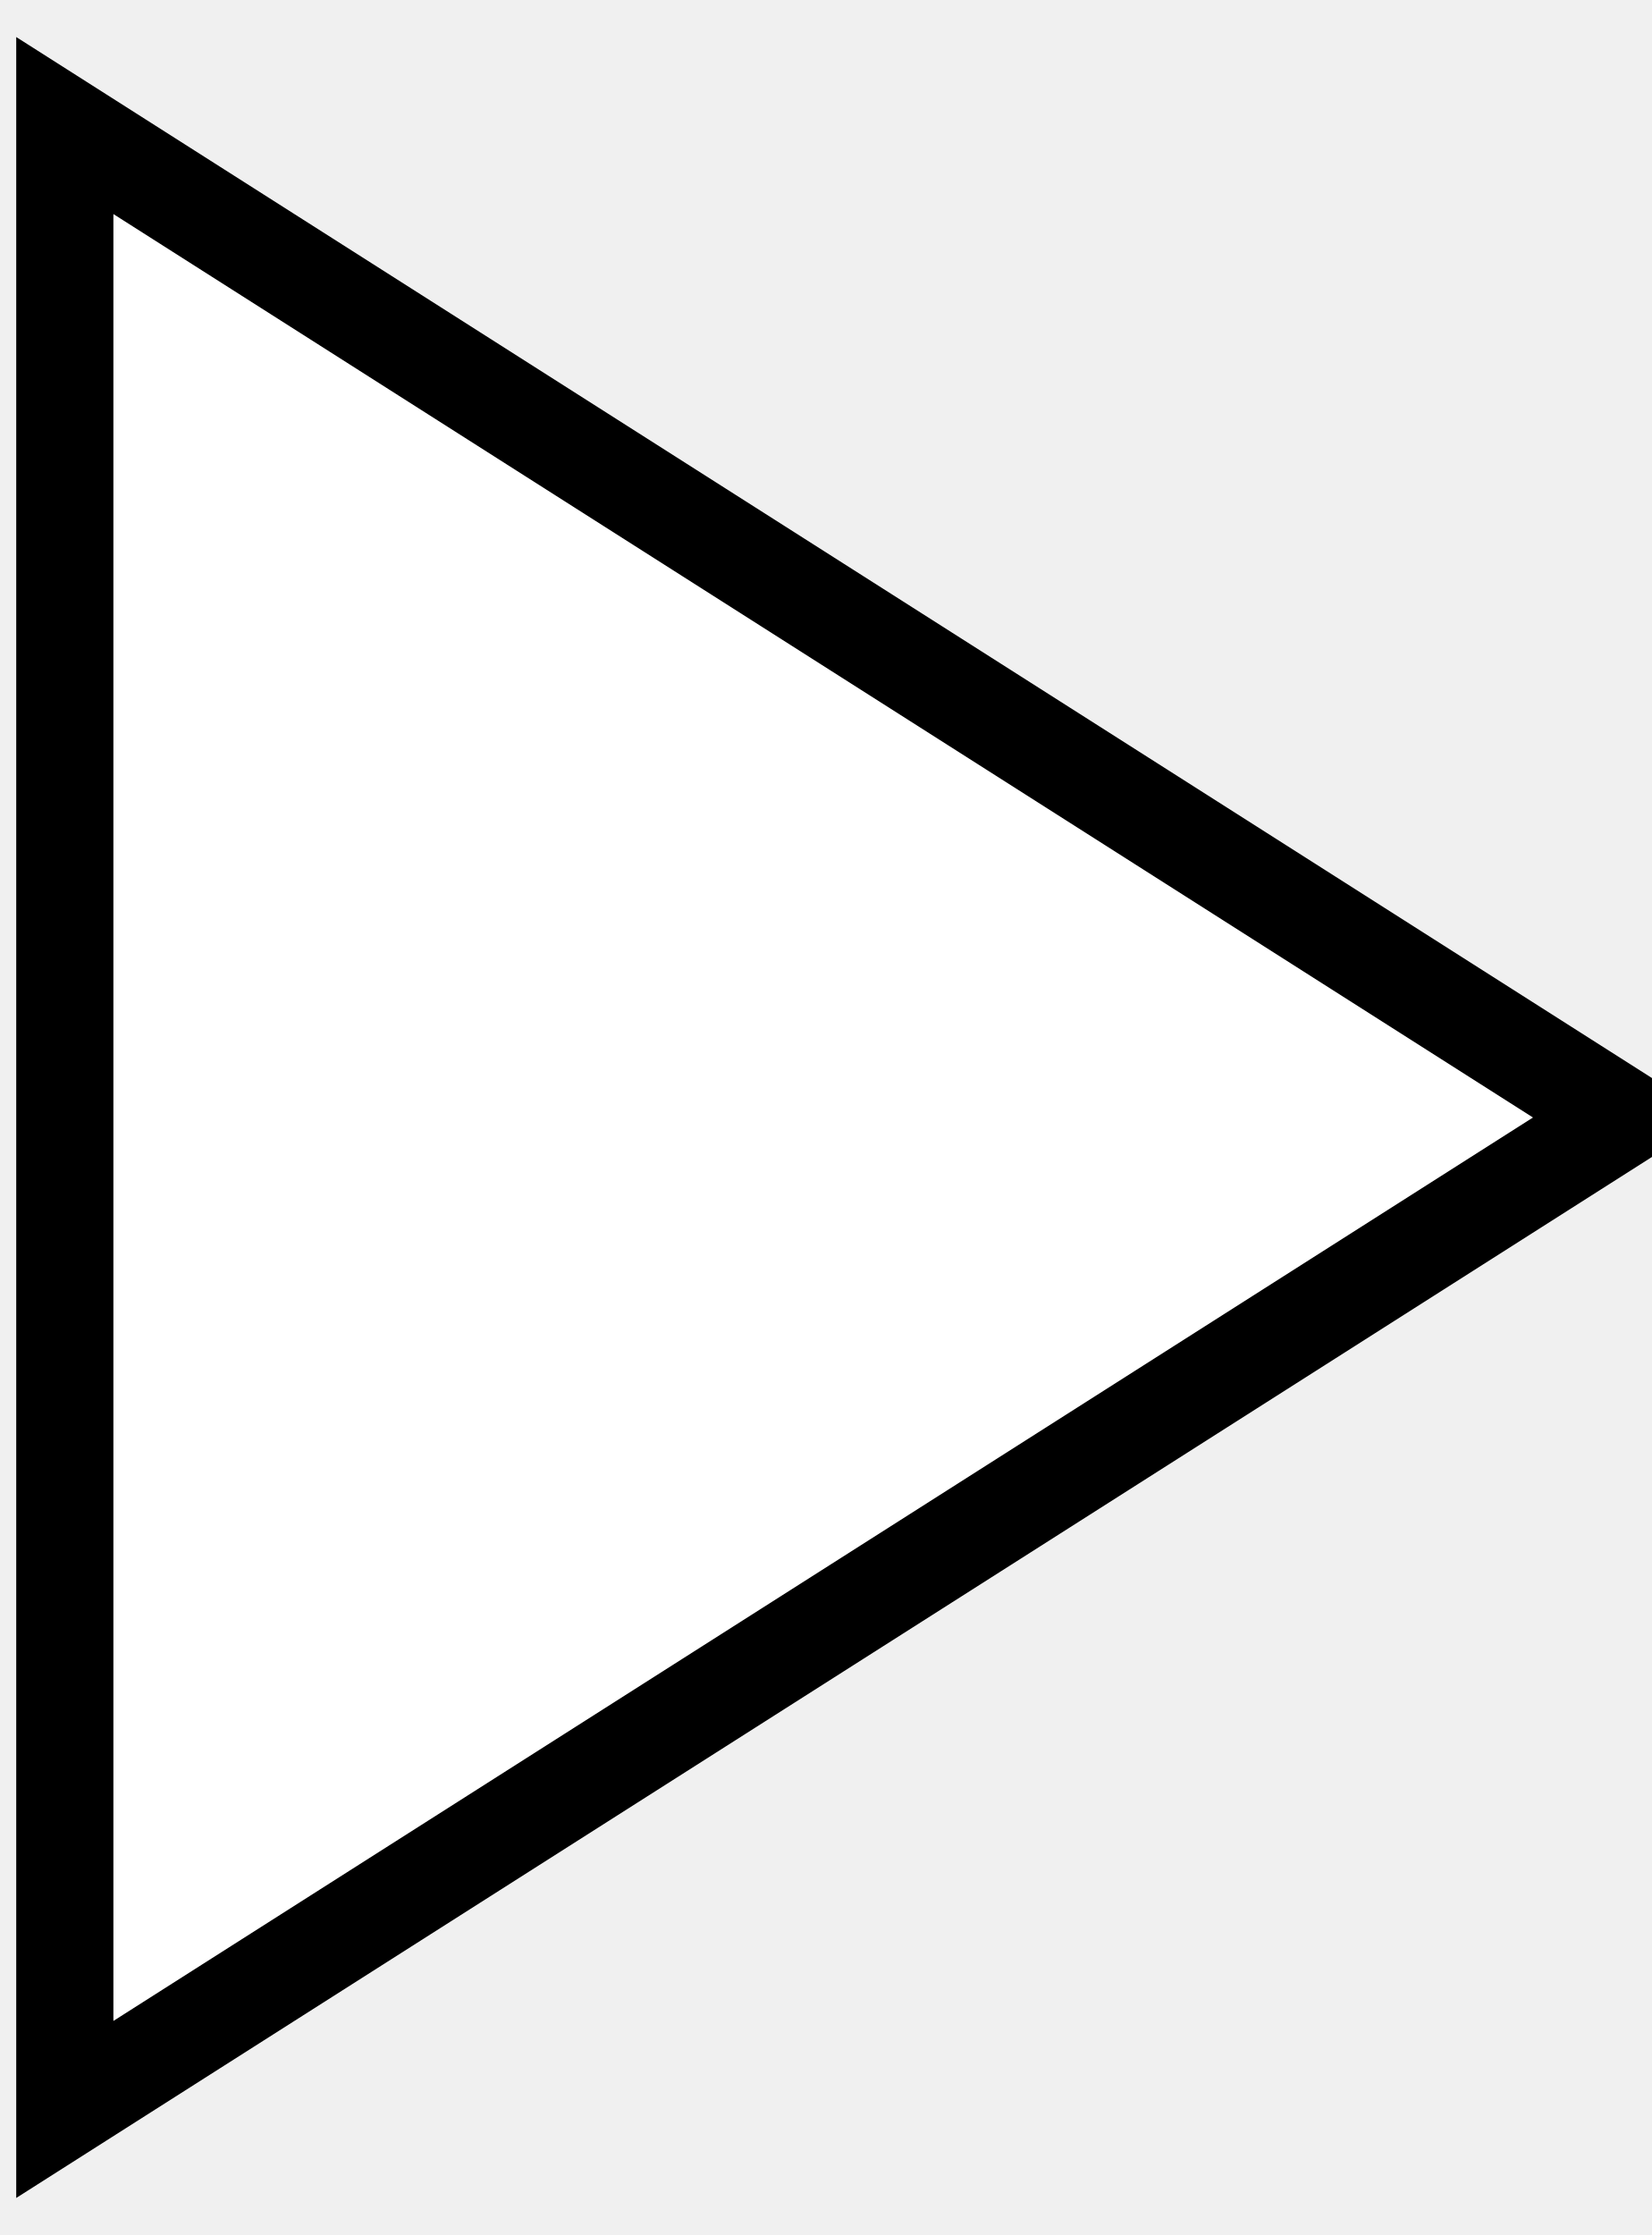
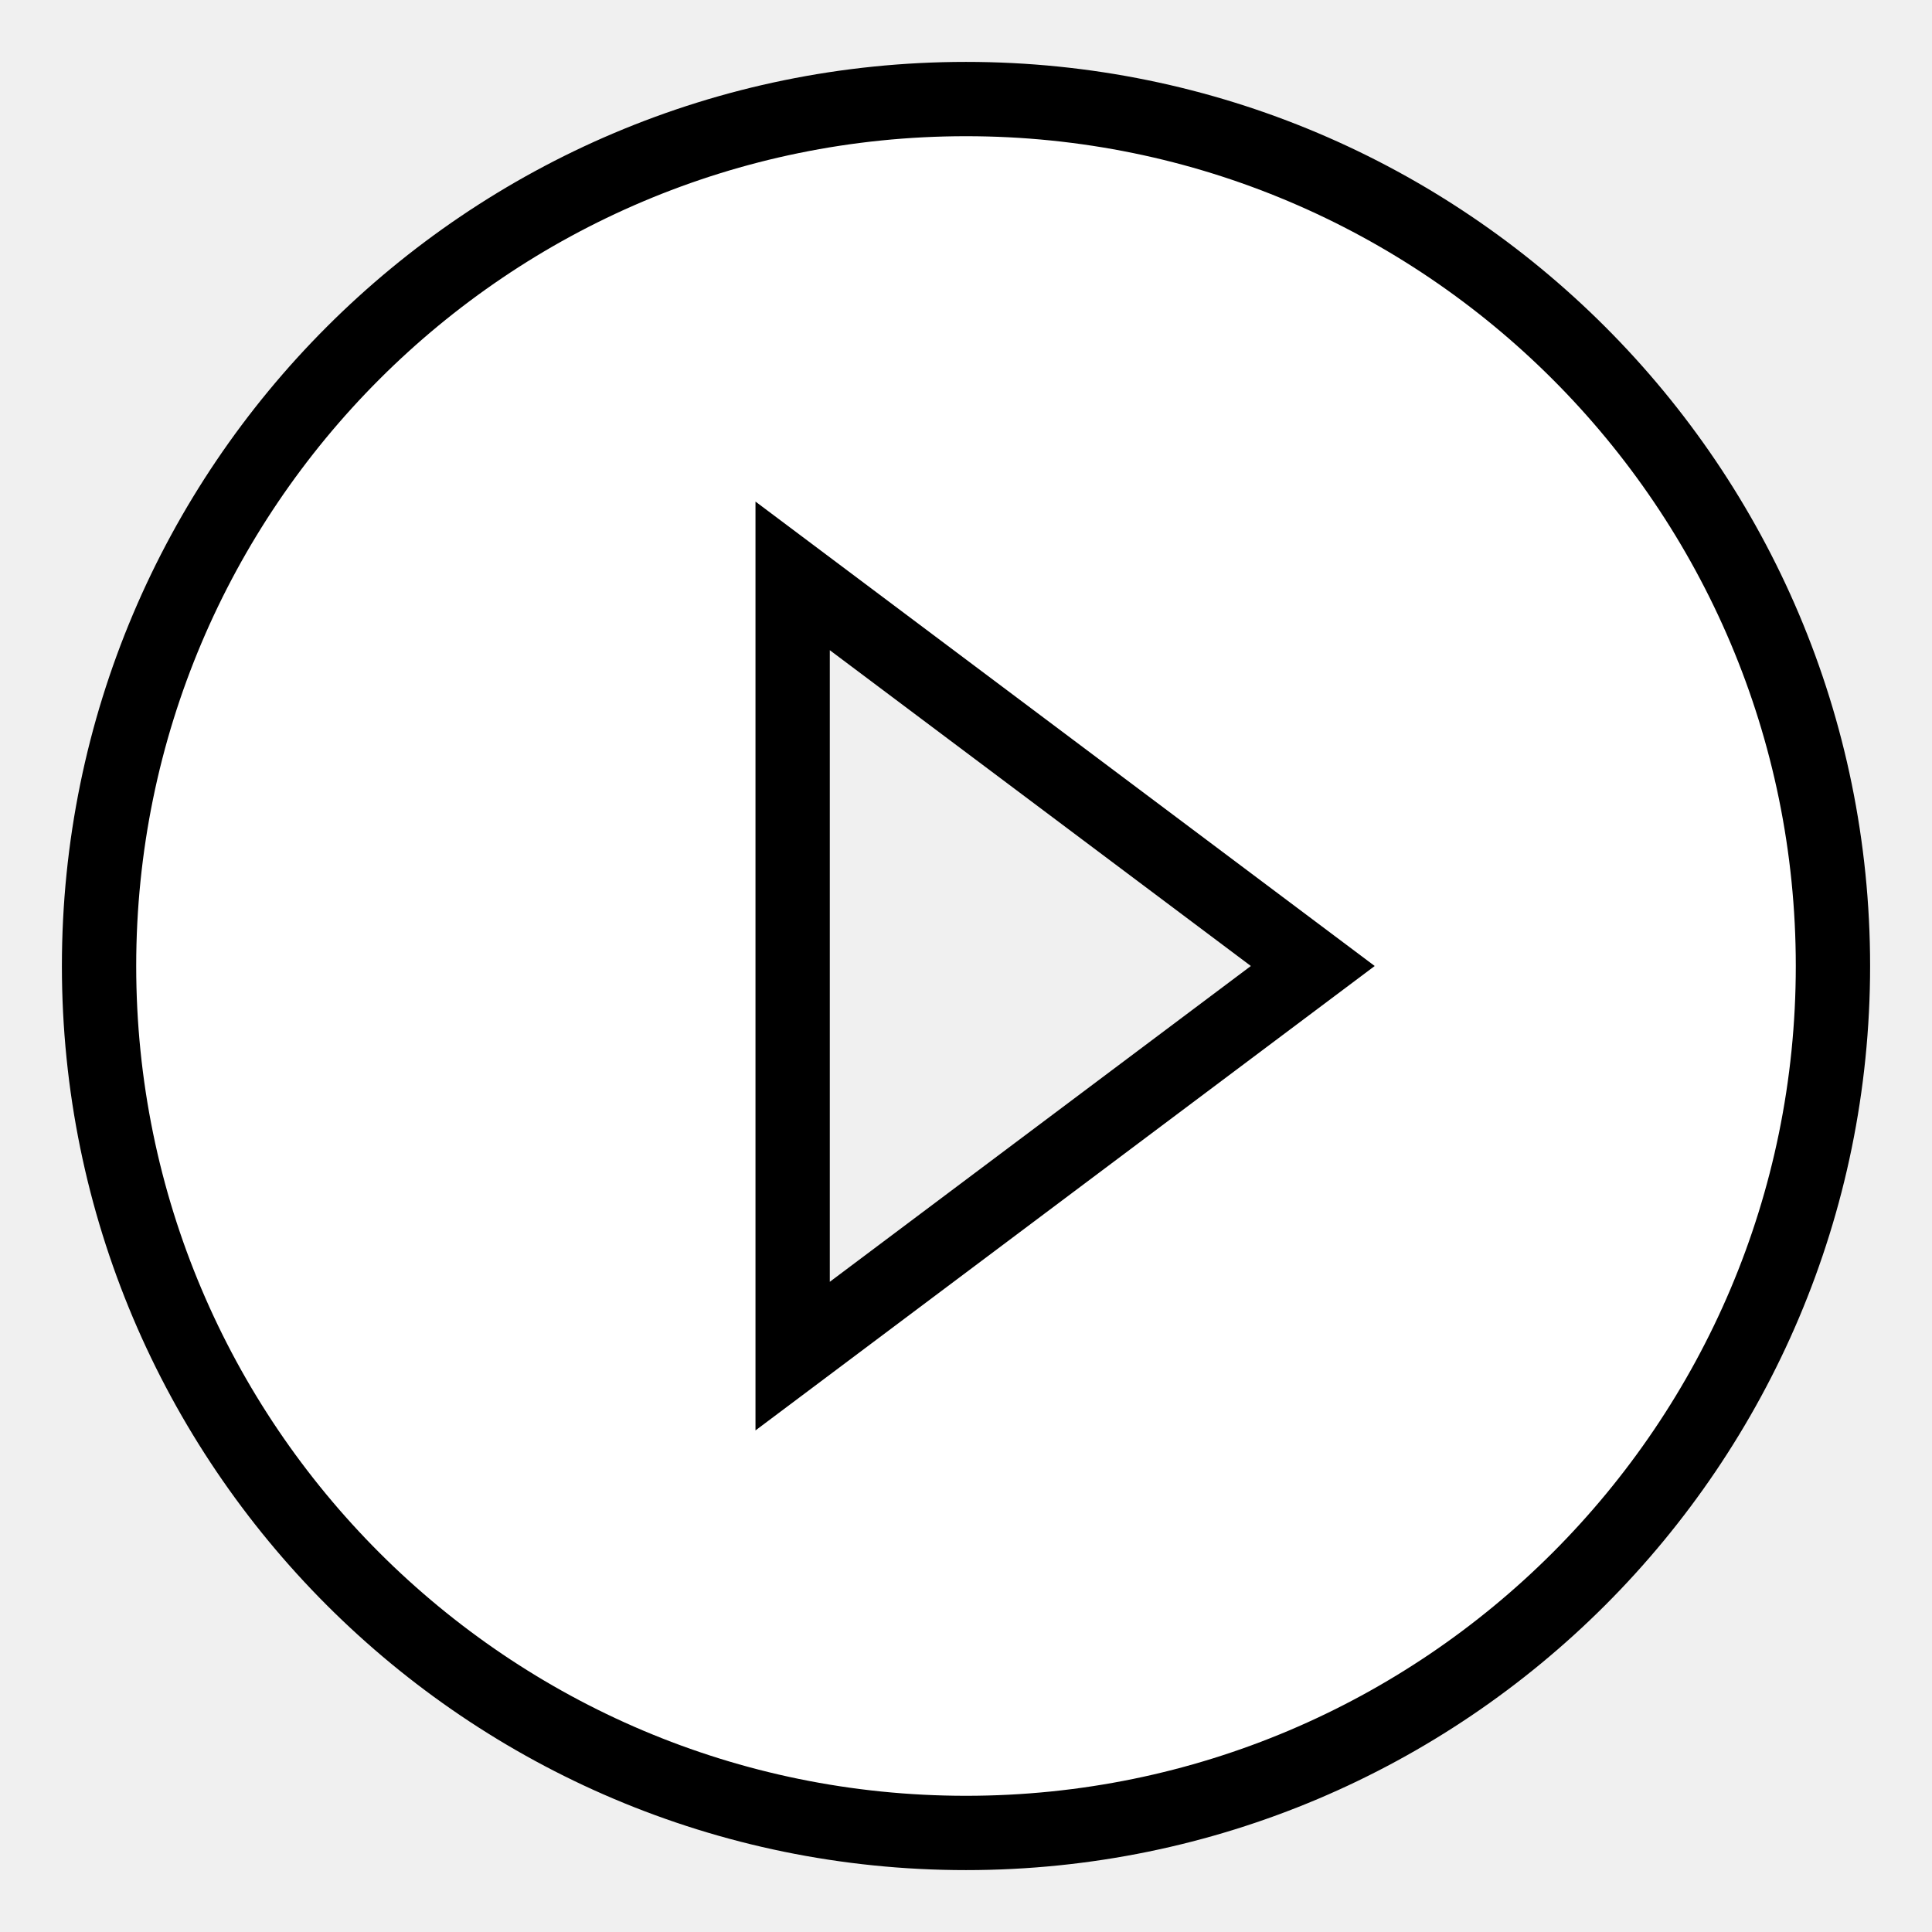
- <svg xmlns="http://www.w3.org/2000/svg" width="17px" height="23px" viewBox="0 0 17 23" version="1.1">
+ <svg xmlns="http://www.w3.org/2000/svg" width="26px" height="26px" viewBox="0 0 26 26" version="1.1">
  <defs />
  <g id="Page-1" stroke="none" stroke-width="1" fill="none" fill-rule="evenodd">
-     <g id="icon_play" transform="translate(-11, -6)">
-       <path d="M11.667,7.292 L11.667,27.708 L27.708,17.5 L11.667,7.292 Z" id="Shape" stroke="#000000" fill="#FFFFFF" />
-       <path d="M0,0 L35,0 L35,35 L0,35 L0,0 Z" id="Shape" />
+     <g id="ic_play_circle_filled_white_24px" transform="translate(-1, -1)">
+       <path d="M0,0 L28,0 L28,28 L0,28 L0,0 Z" id="Shape" />
+       <path d="M14,2.333 C7.56,2.333 2.333,7.56 2.333,14 C2.333,20.44 7.56,25.667 14,25.667 C20.44,25.667 25.667,20.44 25.667,14 C25.667,7.56 20.44,2.333 14,2.333 L14,2.333 Z M11.667,19.25 L11.667,8.75 L18.667,14 L11.667,19.25 L11.667,19.25 Z" id="Shape" stroke="#000000" fill="#FFFFFF" />
    </g>
  </g>
</svg>
